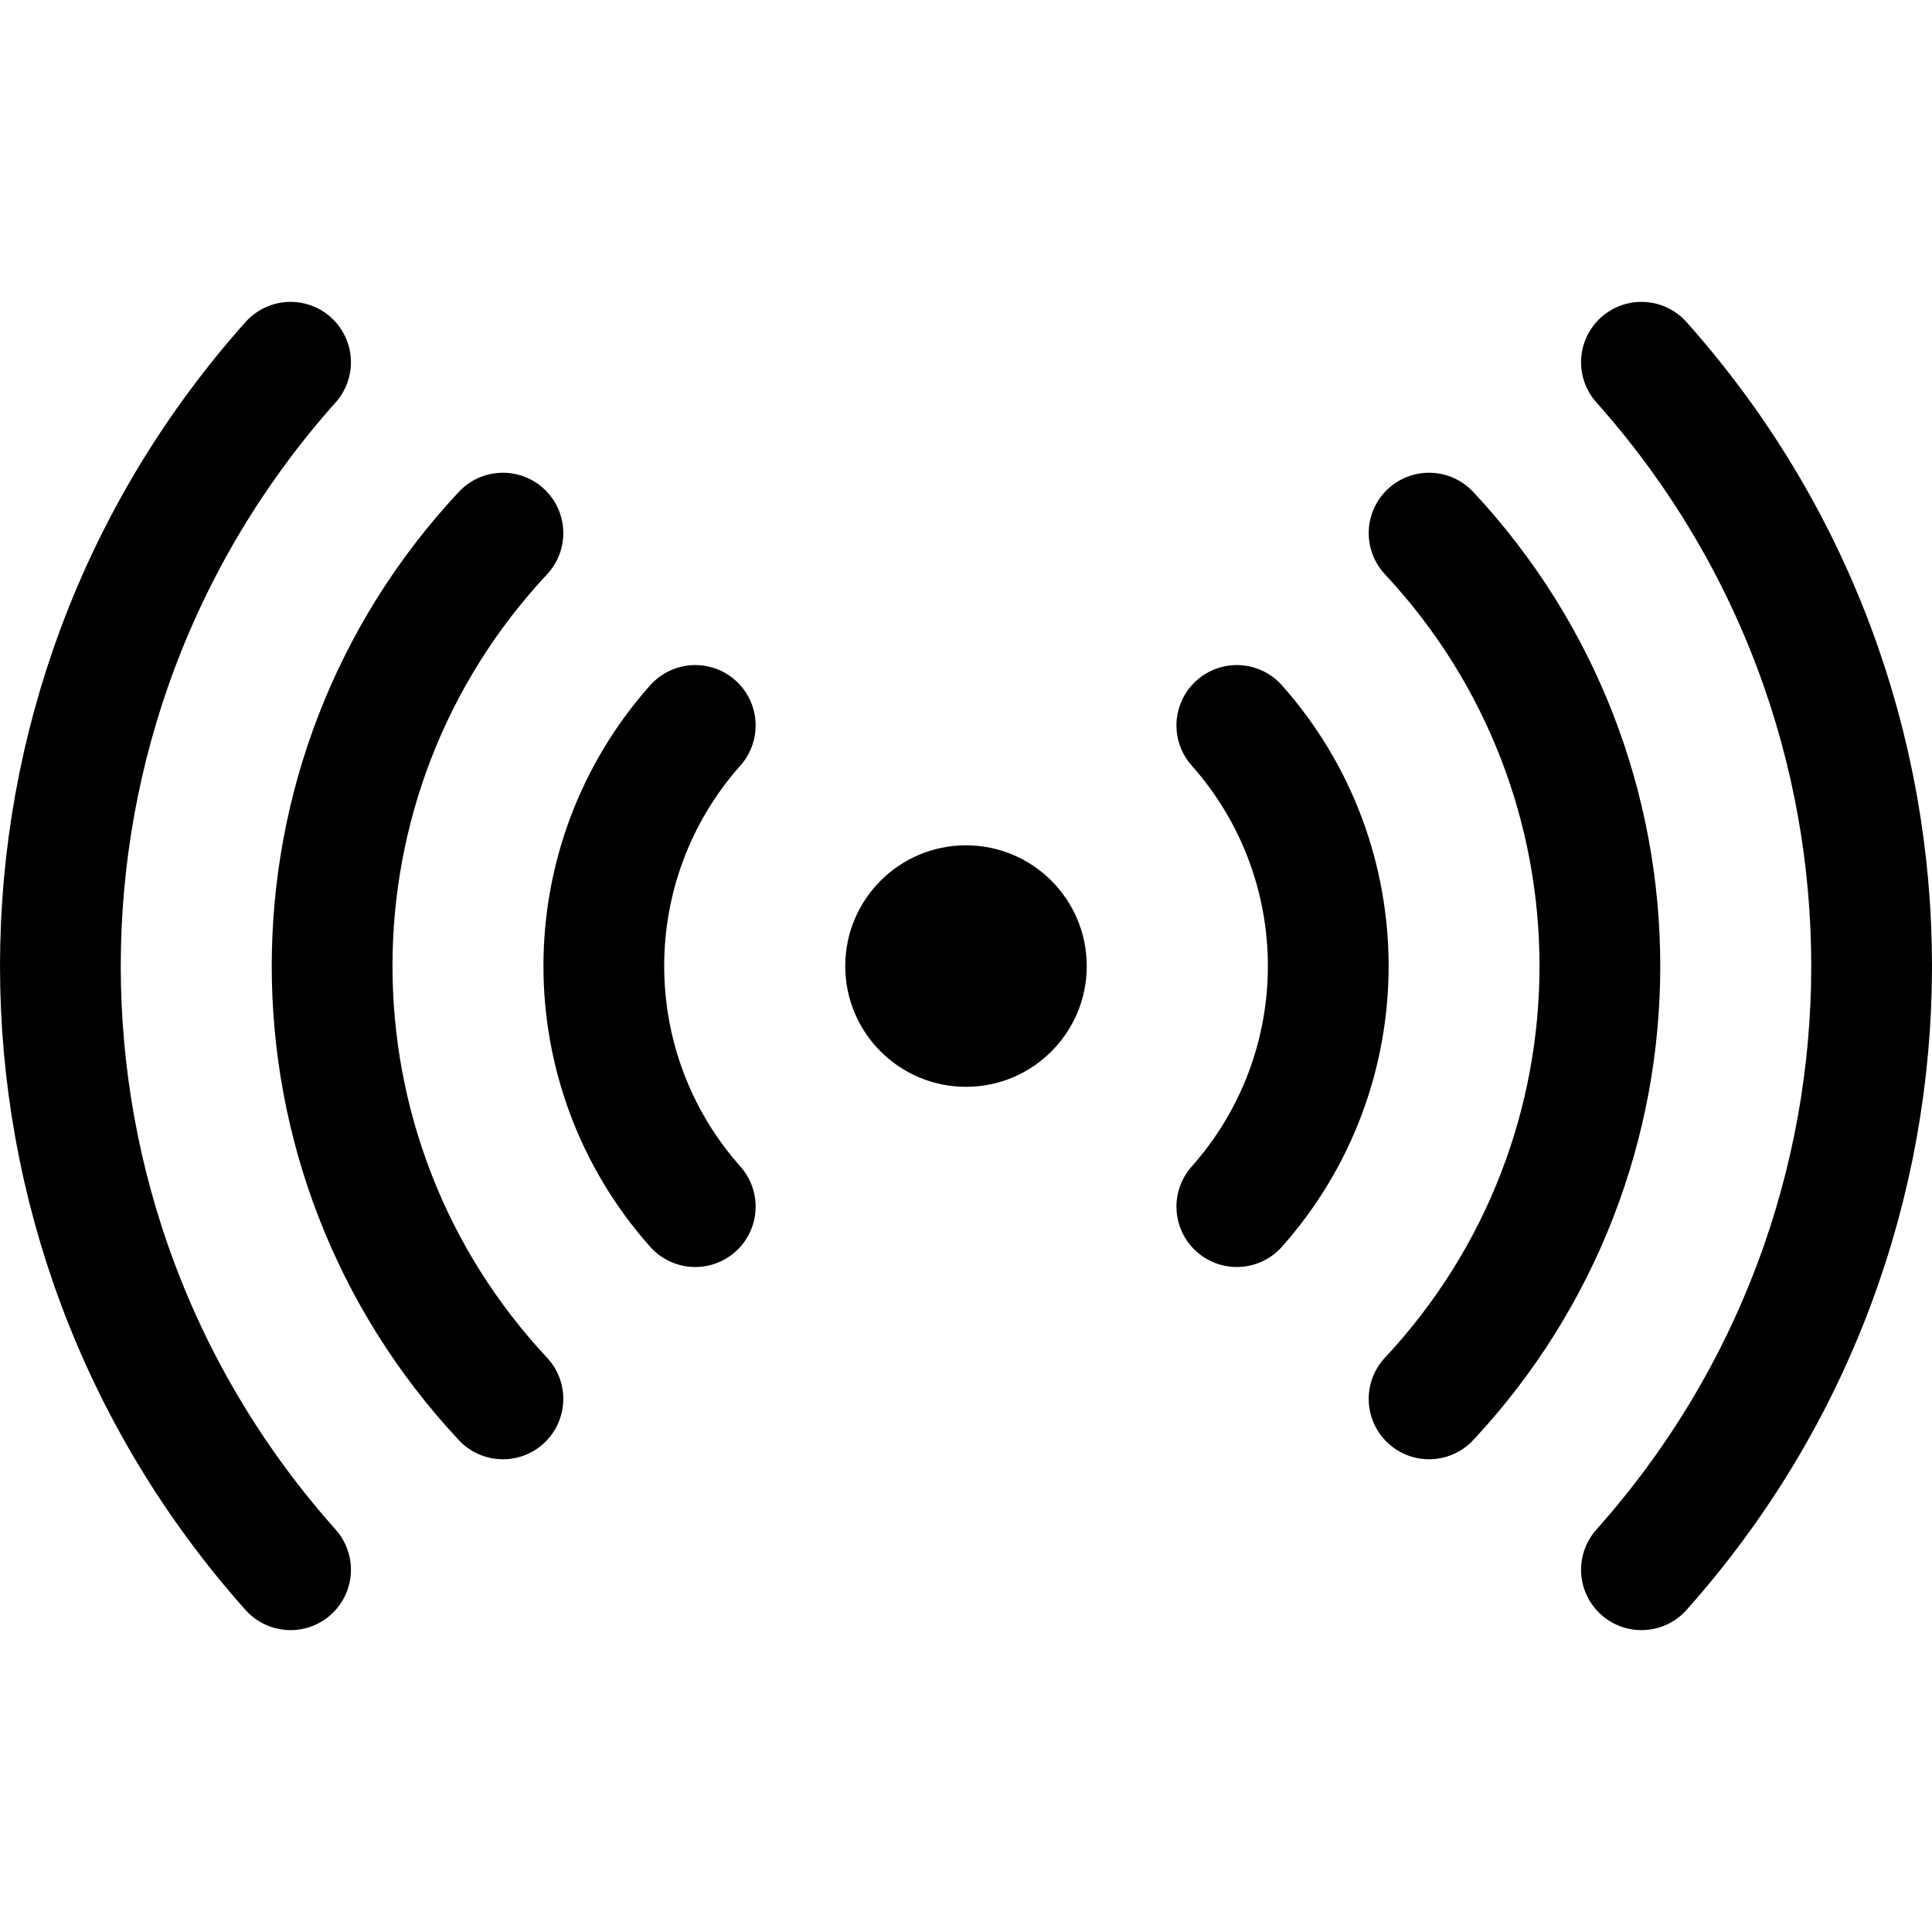
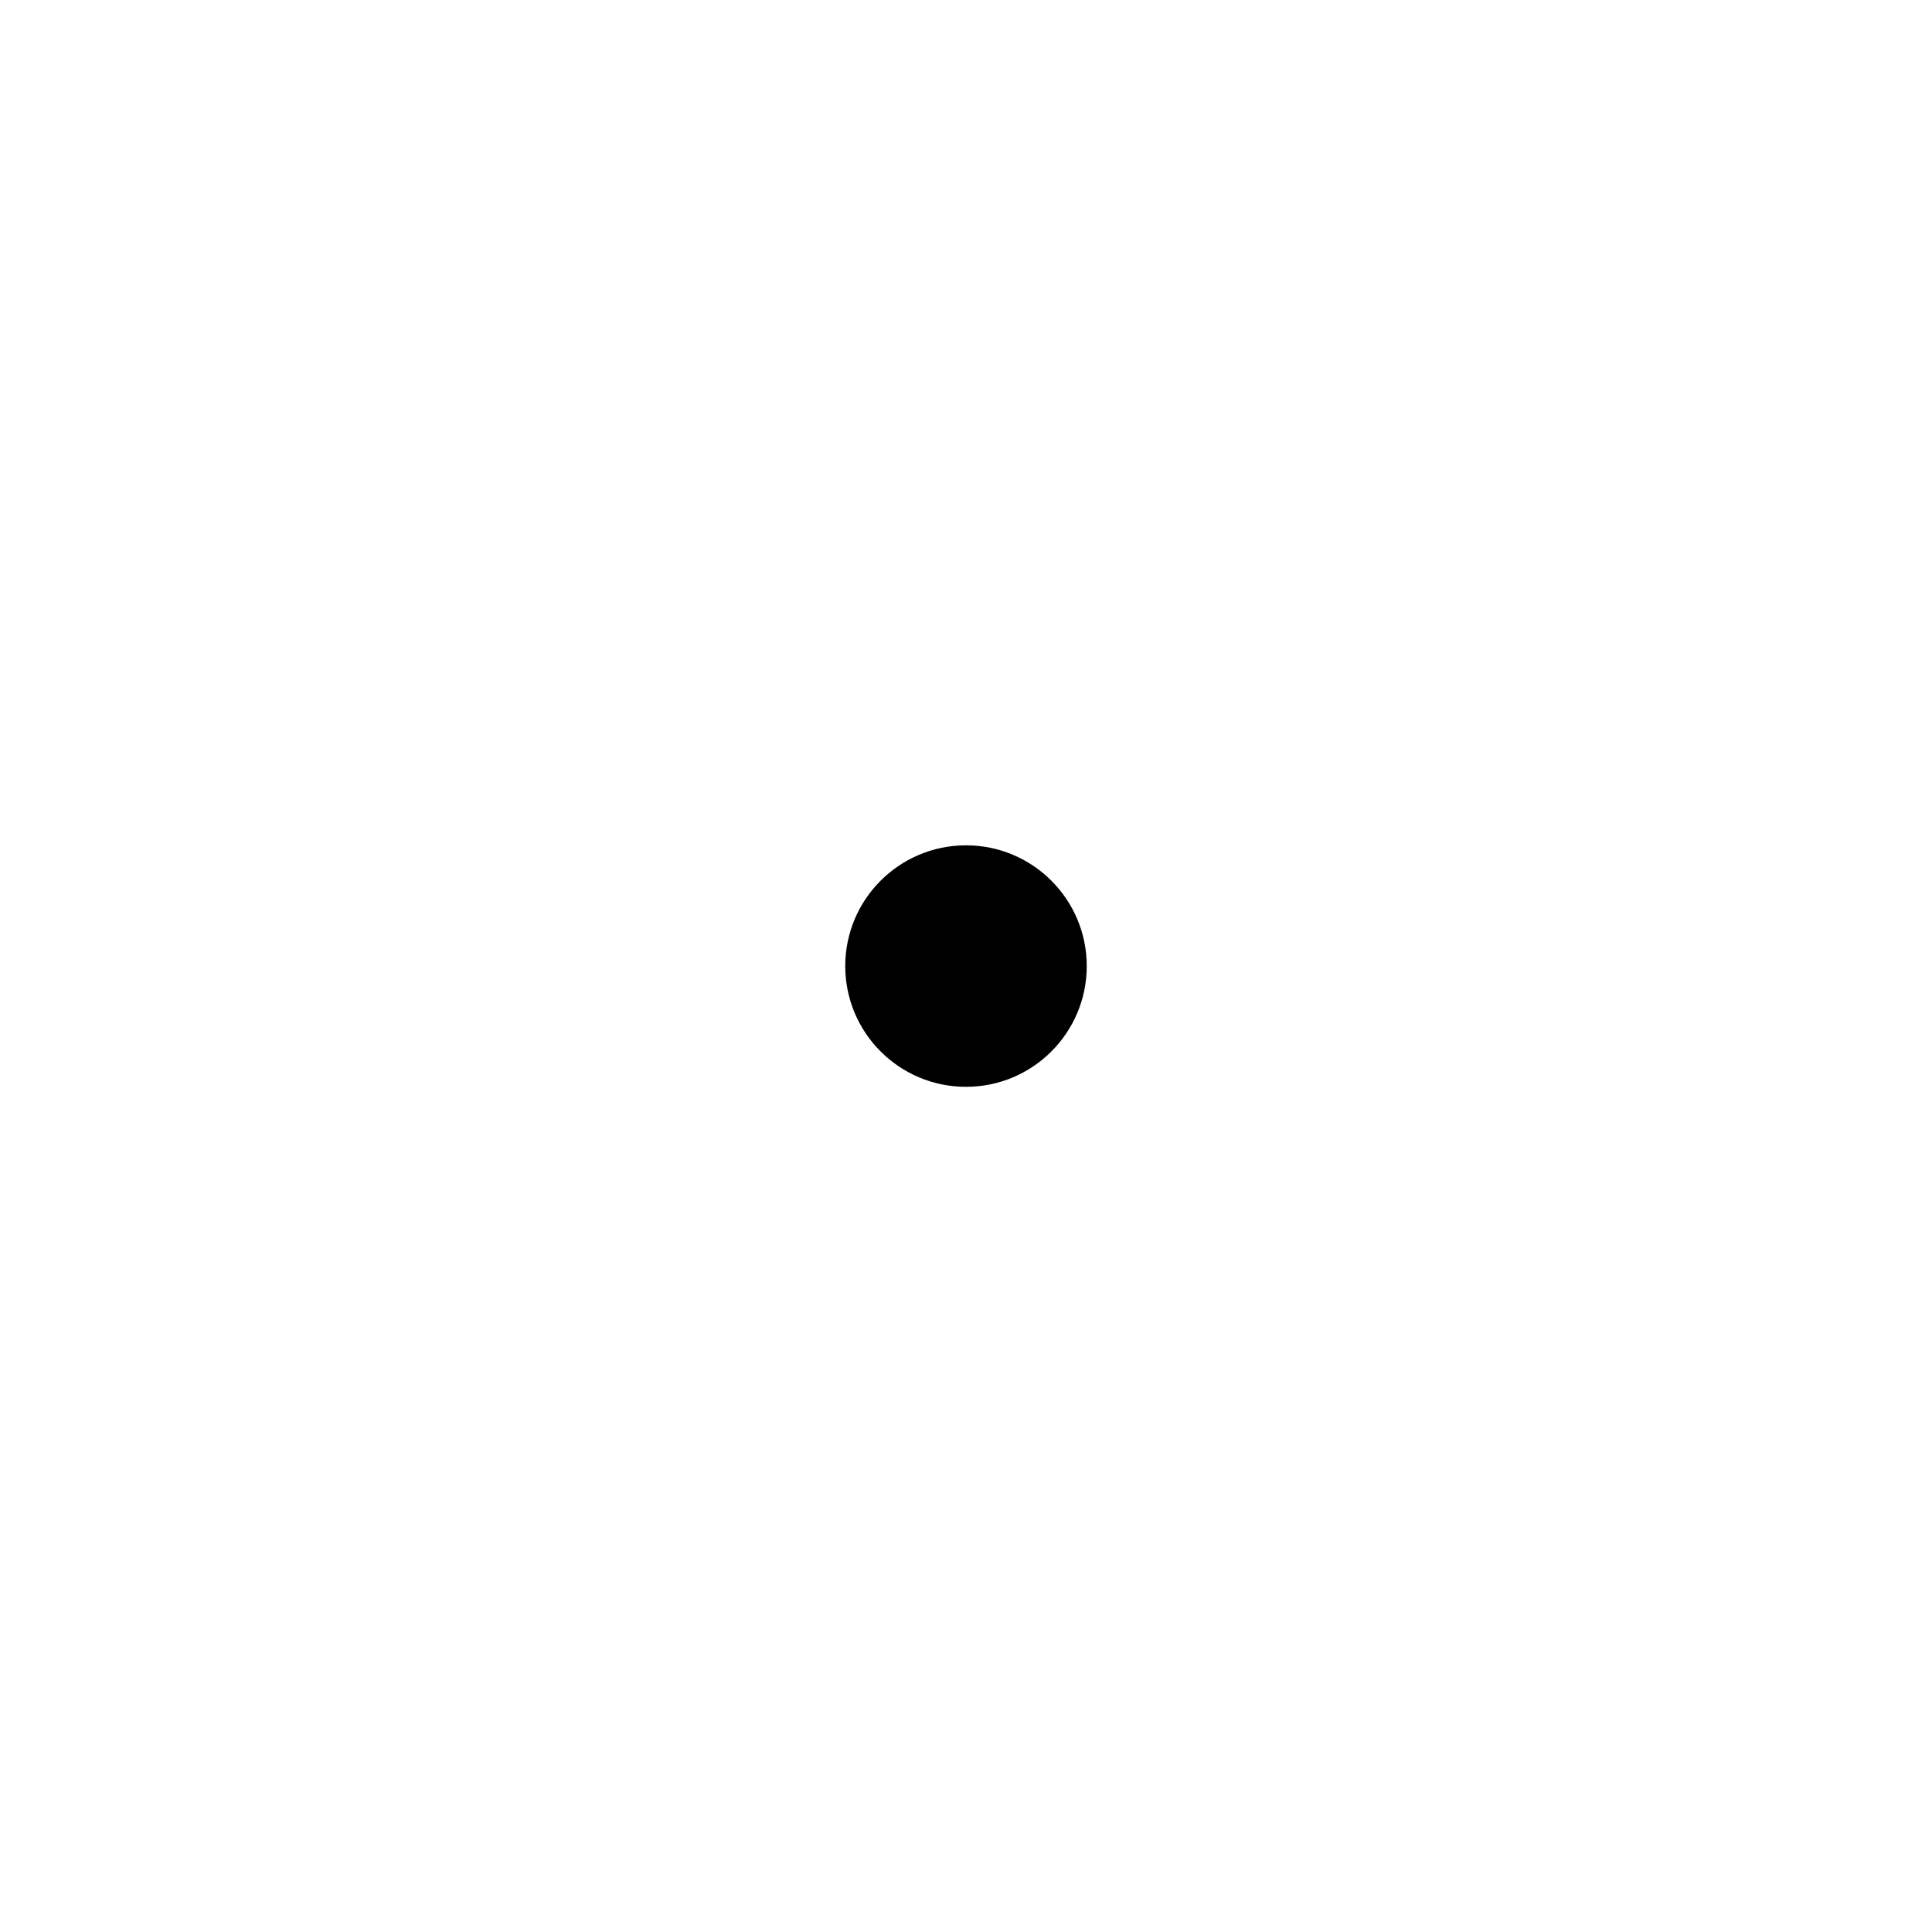
<svg xmlns="http://www.w3.org/2000/svg" width="512" height="512" viewBox="0 0 512 512">
  <circle cx="256" cy="256.02" r="32" />
-   <path d="M184.25,192.25a96,96,0,0,0,0,127.52" style="fill:none;stroke:#000;stroke-linecap:round;stroke-linejoin:round;stroke-width:32px" />
-   <path d="M327.77,319.77a96,96,0,0,0,0-127.52" style="fill:none;stroke:#000;stroke-linecap:round;stroke-linejoin:round;stroke-width:32px" />
-   <path d="M133.28,141.28a168,168,0,0,0,0,229.44" style="fill:none;stroke:#000;stroke-linecap:round;stroke-linejoin:round;stroke-width:32px" />
-   <path d="M378.72,370.72a168,168,0,0,0,0-229.44" style="fill:none;stroke:#000;stroke-linecap:round;stroke-linejoin:round;stroke-width:32px" />
-   <path d="M435,416a240.34,240.34,0,0,0,0-320" style="fill:none;stroke:#000;stroke-linecap:round;stroke-linejoin:round;stroke-width:32px" />
-   <path d="M77,96a240.34,240.34,0,0,0,0,320" style="fill:none;stroke:#000;stroke-linecap:round;stroke-linejoin:round;stroke-width:32px" />
+   <path d="M184.25,192.25a96,96,0,0,0,0,127.52" style="fill:none;;stroke-linecap:round;stroke-linejoin:round;stroke-width:32px" />
+   <path d="M327.77,319.77a96,96,0,0,0,0-127.52" style="fill:none;;stroke-linecap:round;stroke-linejoin:round;stroke-width:32px" />
+   <path d="M133.28,141.28a168,168,0,0,0,0,229.44" style="fill:none;;stroke-linecap:round;stroke-linejoin:round;stroke-width:32px" />
+   <path d="M378.72,370.72a168,168,0,0,0,0-229.44" style="fill:none;;stroke-linecap:round;stroke-linejoin:round;stroke-width:32px" />
+   <path d="M435,416a240.34,240.34,0,0,0,0-320" style="fill:none;;stroke-linecap:round;stroke-linejoin:round;stroke-width:32px" />
+   <path d="M77,96a240.34,240.34,0,0,0,0,320" style="fill:none;;stroke-linecap:round;stroke-linejoin:round;stroke-width:32px" />
</svg>
